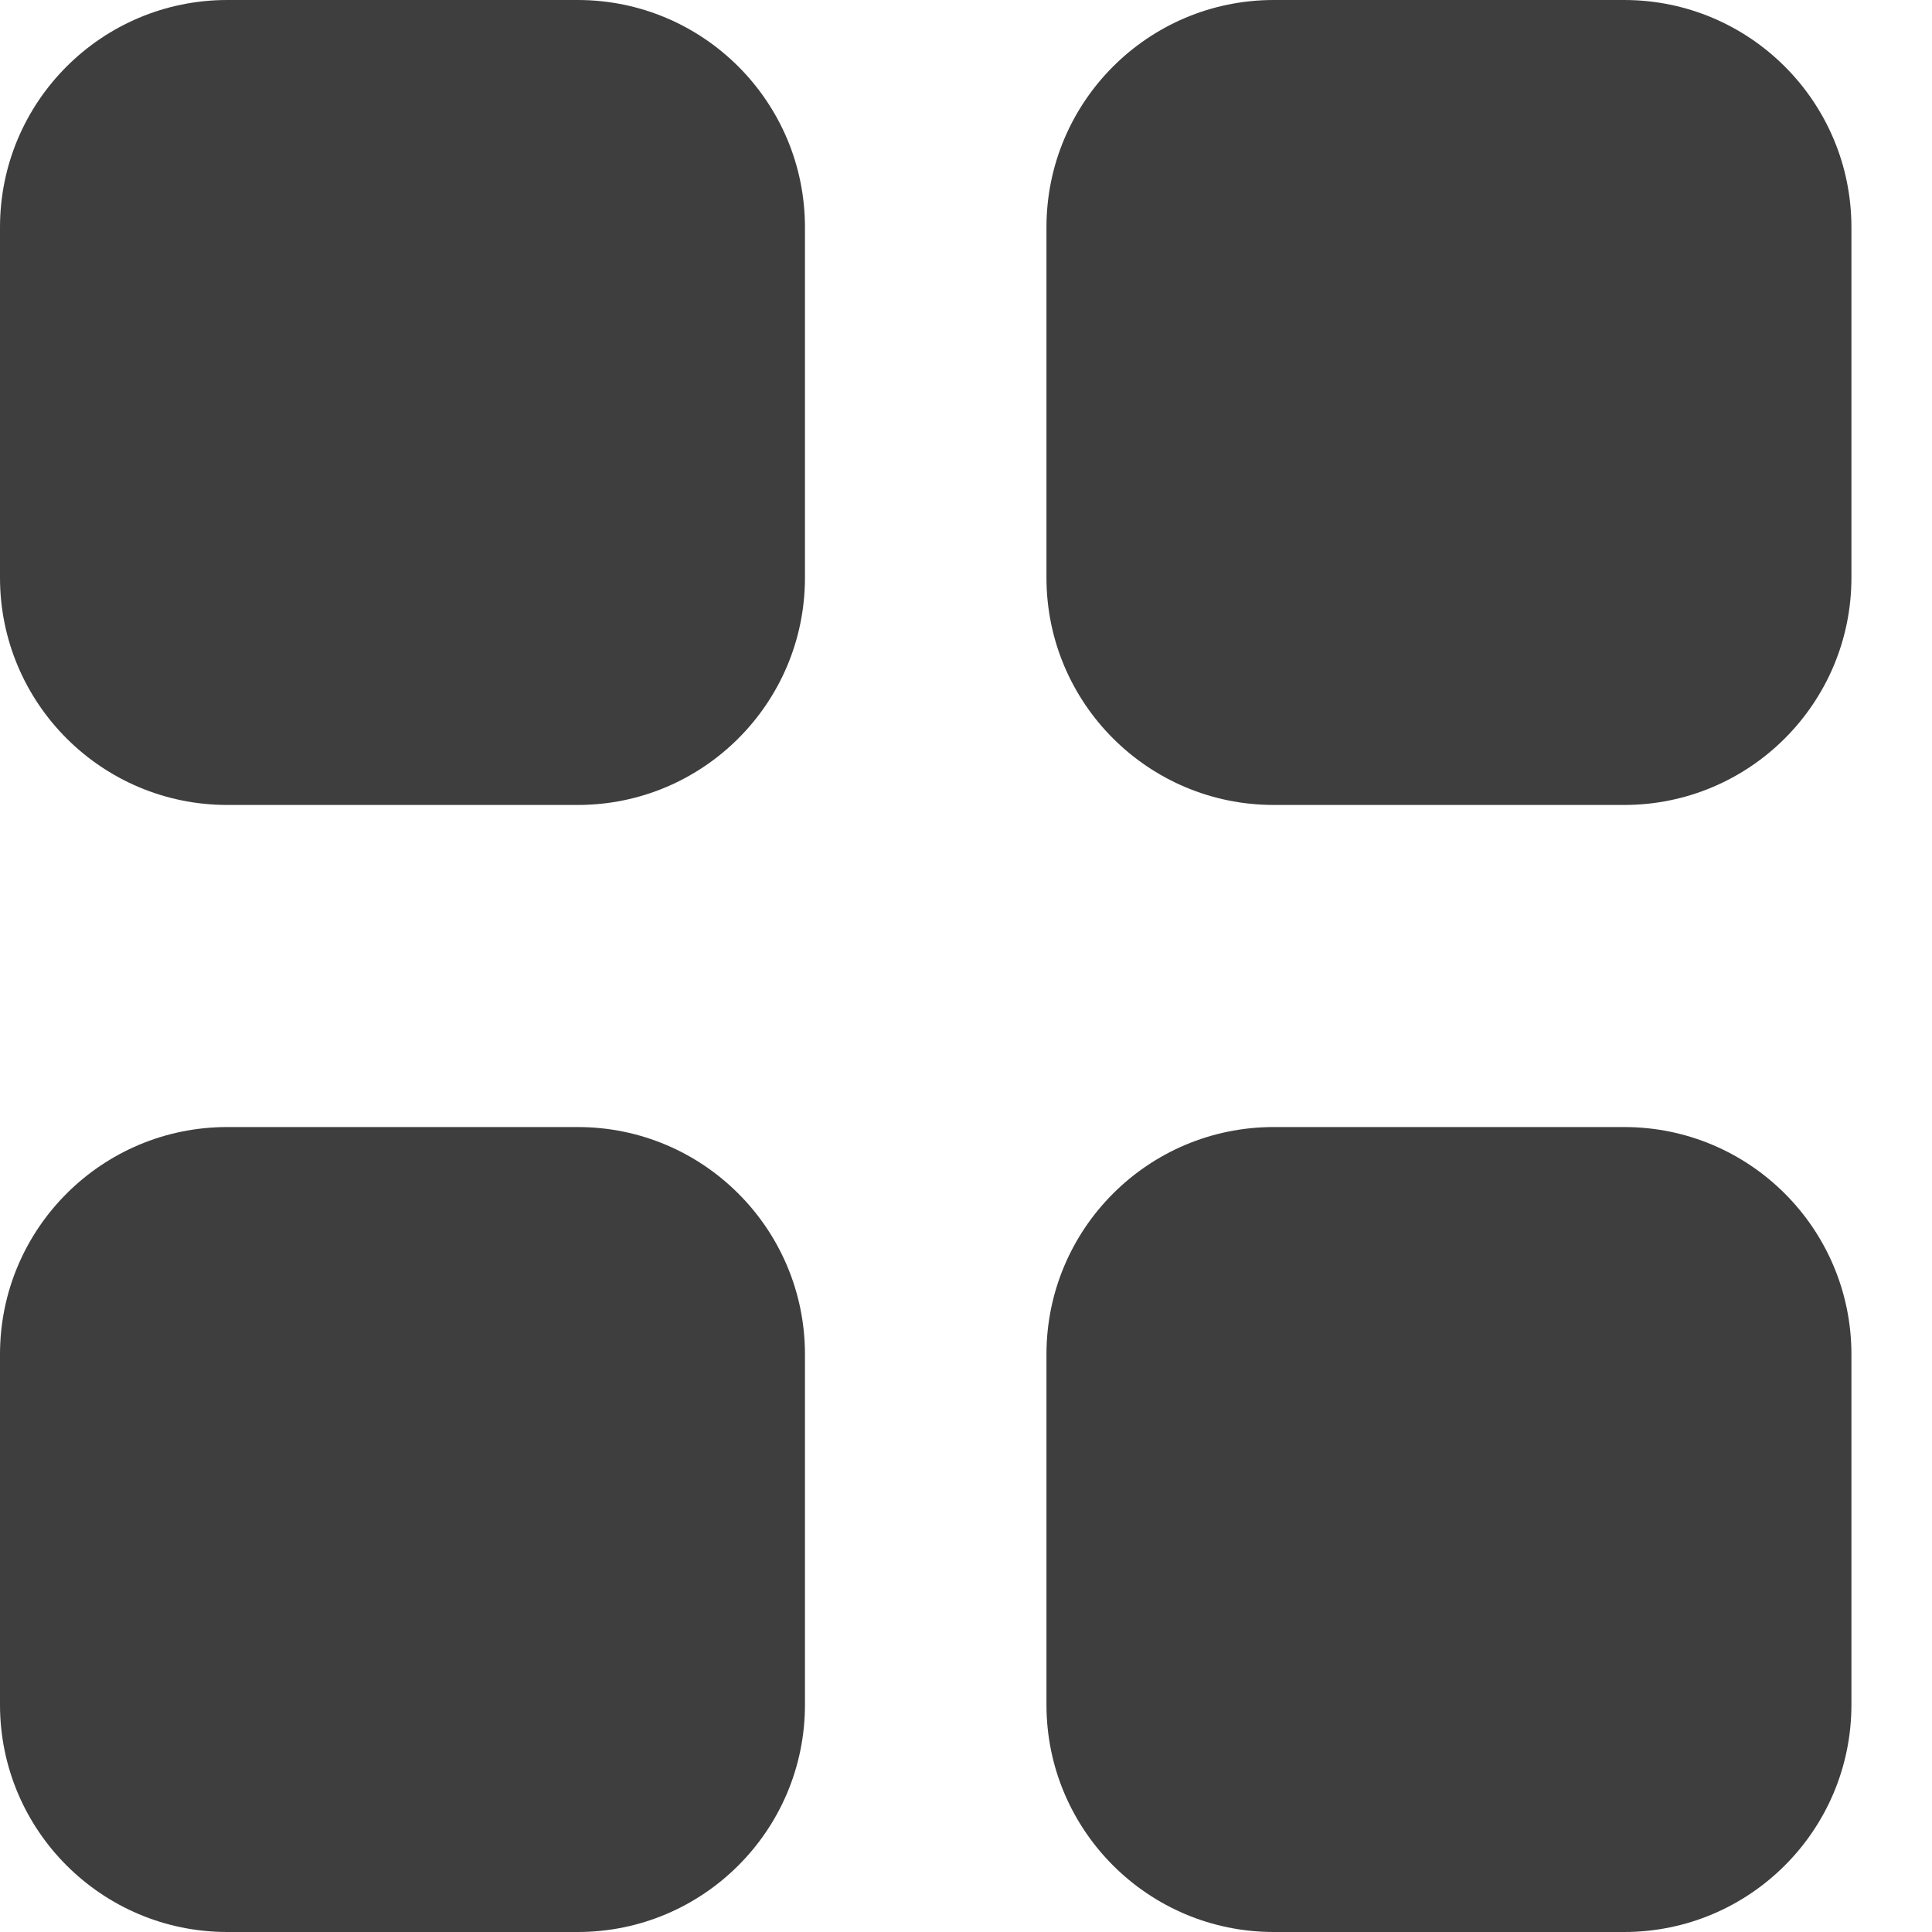
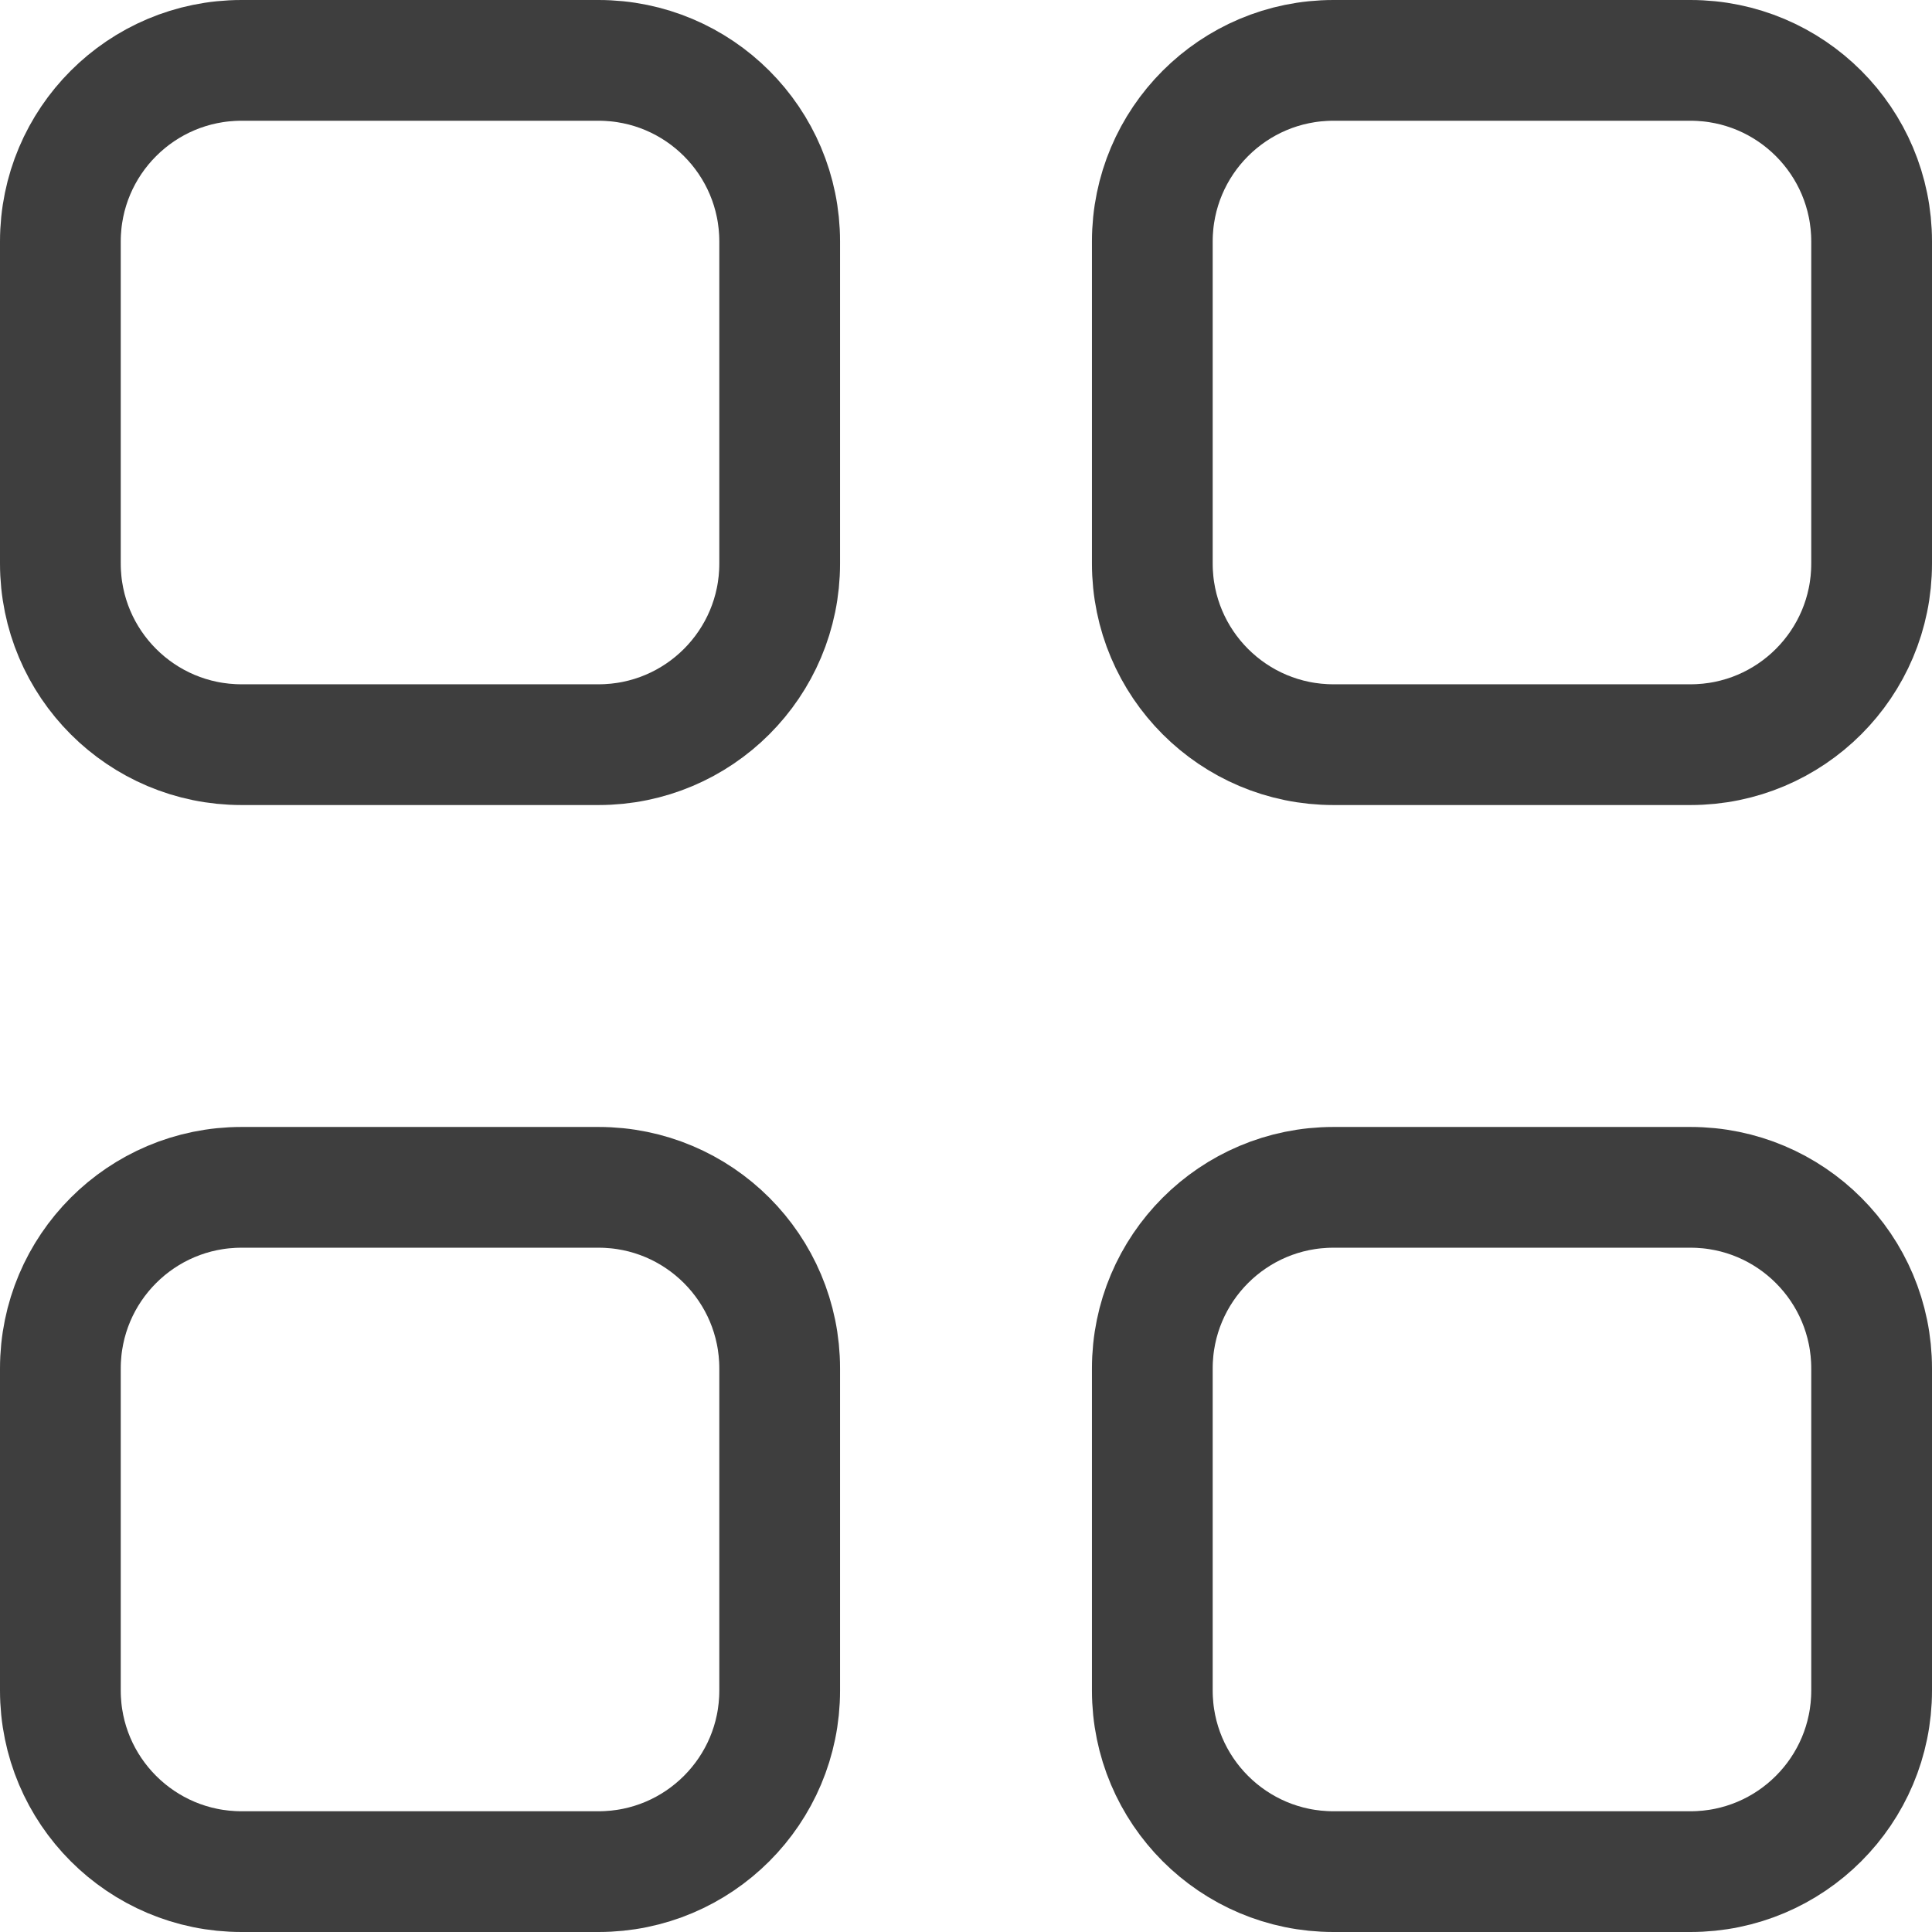
- <svg xmlns="http://www.w3.org/2000/svg" width="17" height="17" viewBox="0 0 17 17" fill="none">
-   <rect width="7.083" height="7.083" rx="2" fill="#3E3E3E" />
-   <rect y="9.917" width="7.083" height="7.083" rx="2" fill="#3E3E3E" />
-   <rect x="9.208" y="9.917" width="7.083" height="7.083" rx="2" fill="#3E3E3E" />
-   <rect x="9.208" width="7.083" height="7.083" rx="2" fill="#3E3E3E" />
+ <svg xmlns="http://www.w3.org/2000/svg" width="16" height="16" viewBox="0 0 16 16" fill="none">
+   <rect x="0.5" y="0.5" width="5.957" height="5.667" rx="1.5" stroke="#3E3E3E" />
+   <rect x="0.5" y="9.833" width="5.957" height="5.667" rx="1.5" stroke="#3E3E3E" />
+   <rect x="9.543" y="9.833" width="5.957" height="5.667" rx="1.5" stroke="#3E3E3E" />
+   <rect x="9.543" y="0.5" width="5.957" height="5.667" rx="1.5" stroke="#3E3E3E" />
</svg>
